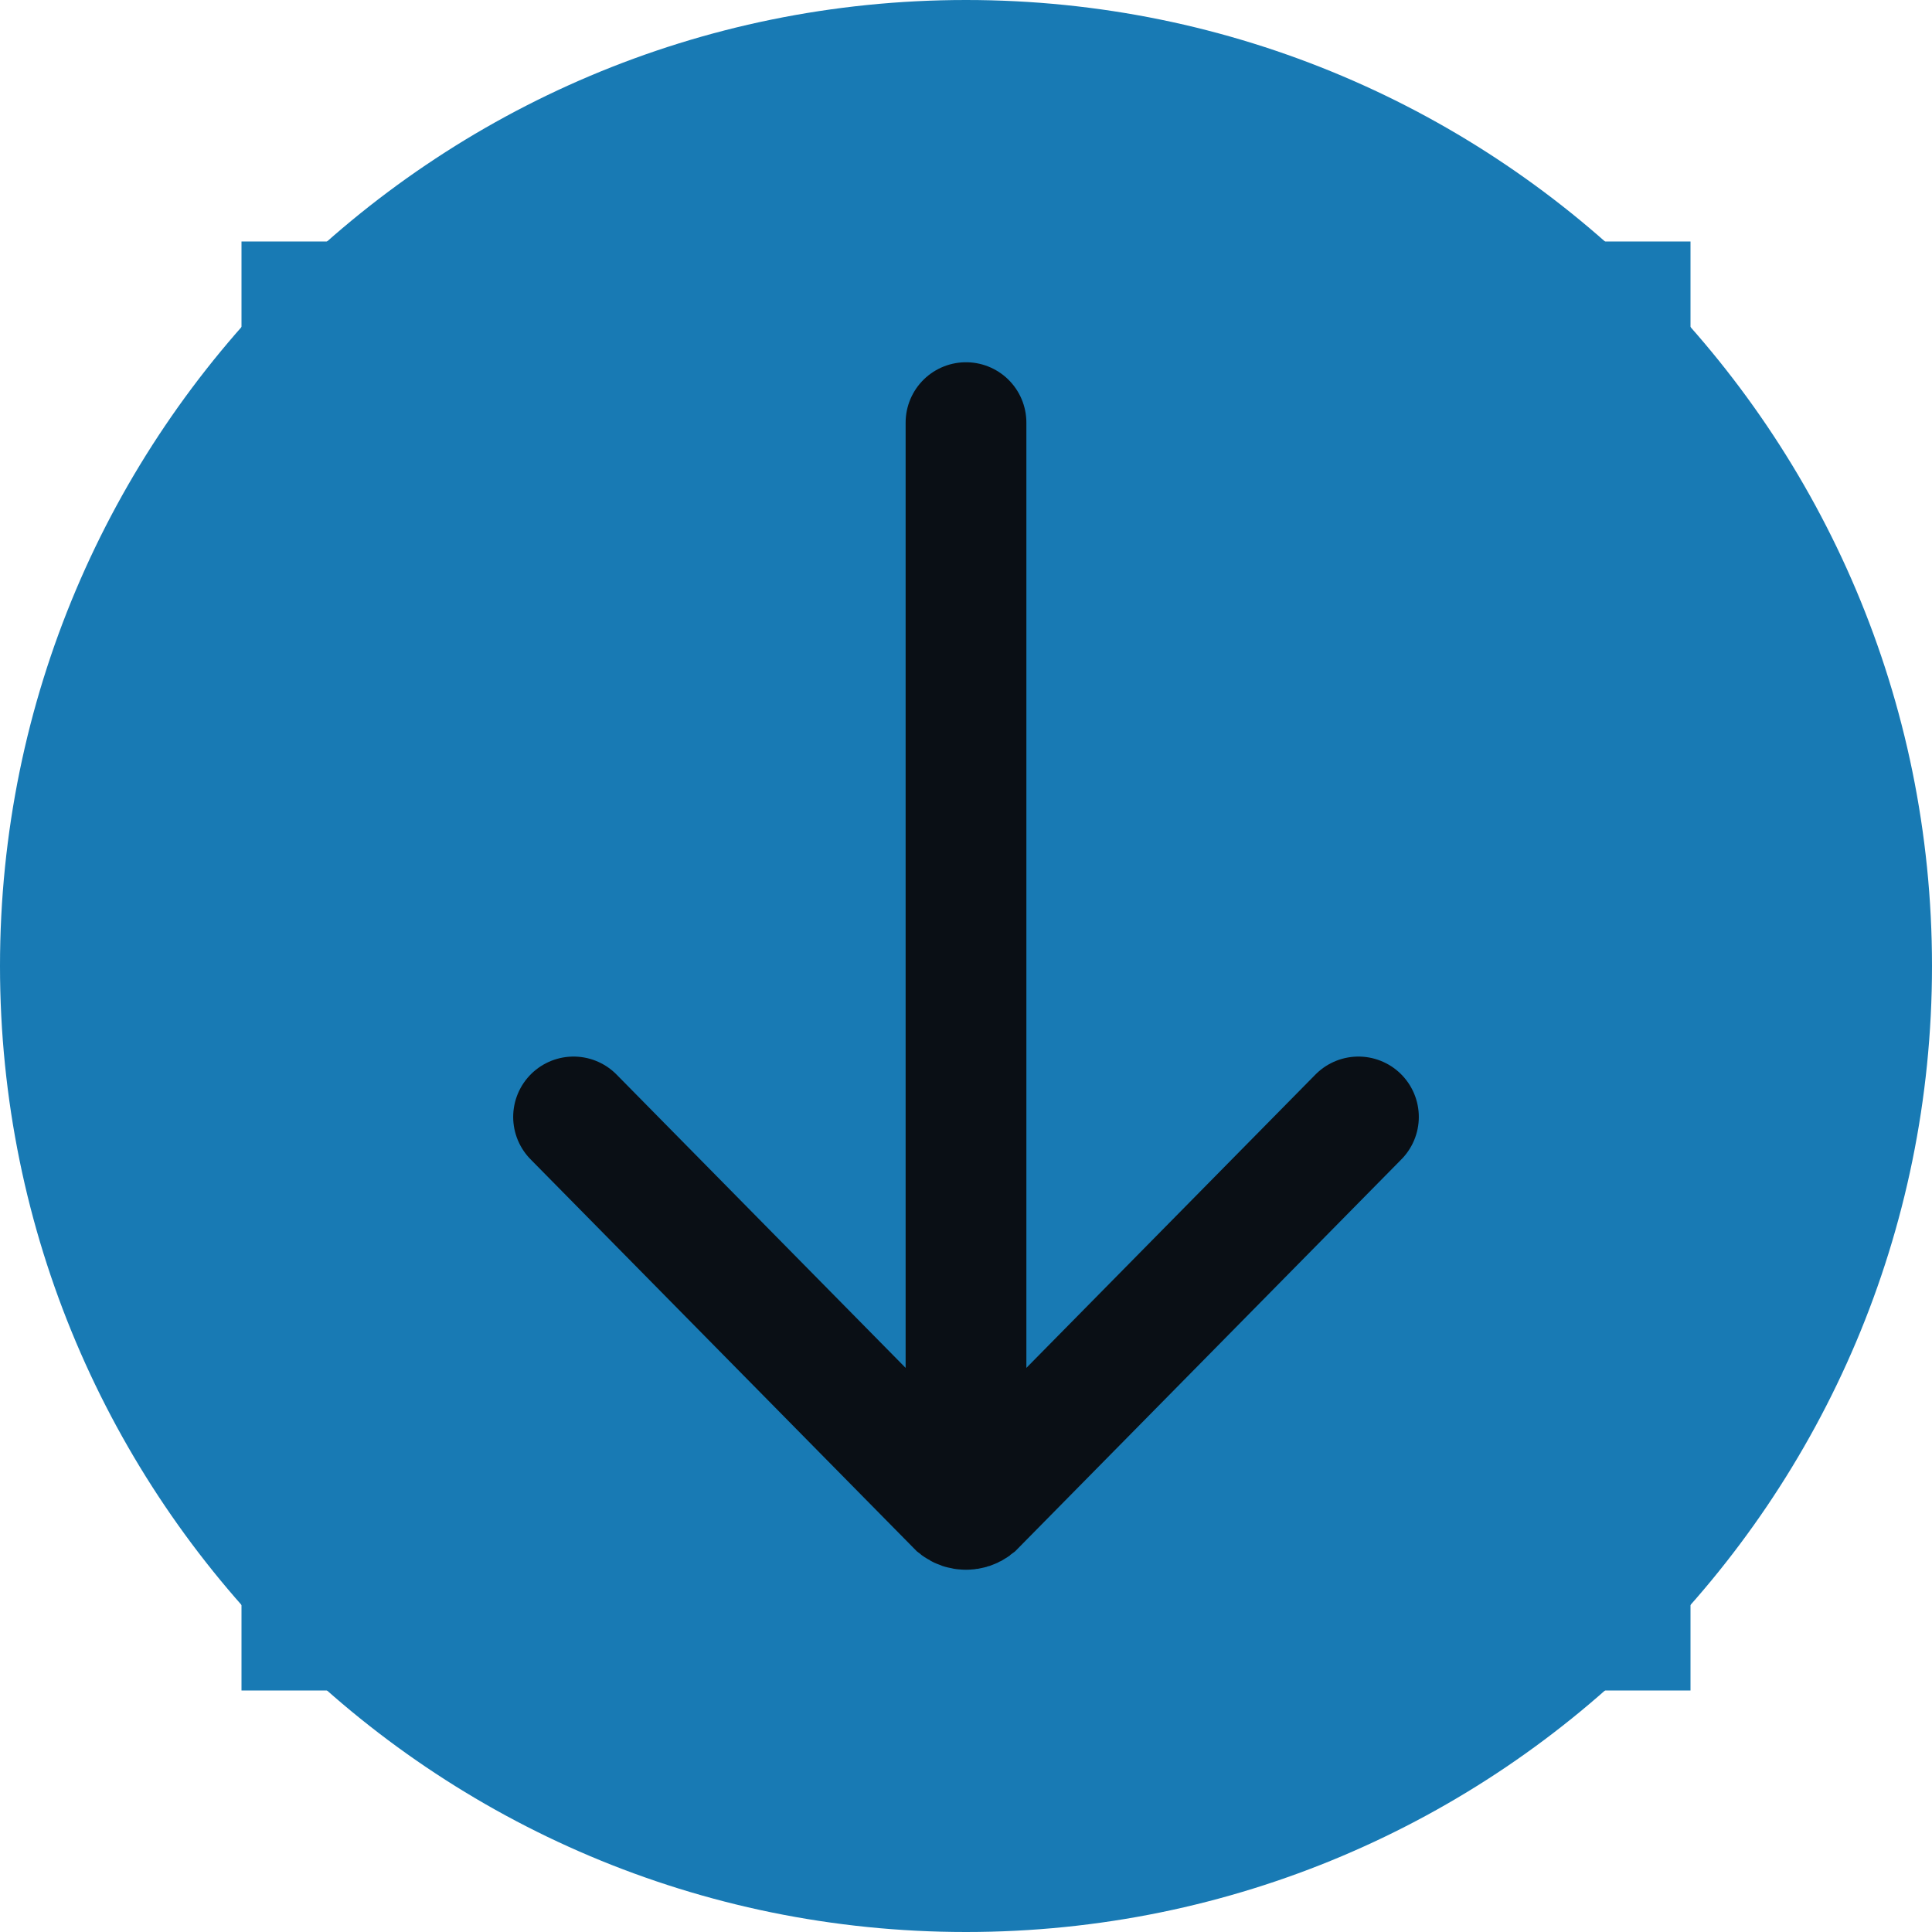
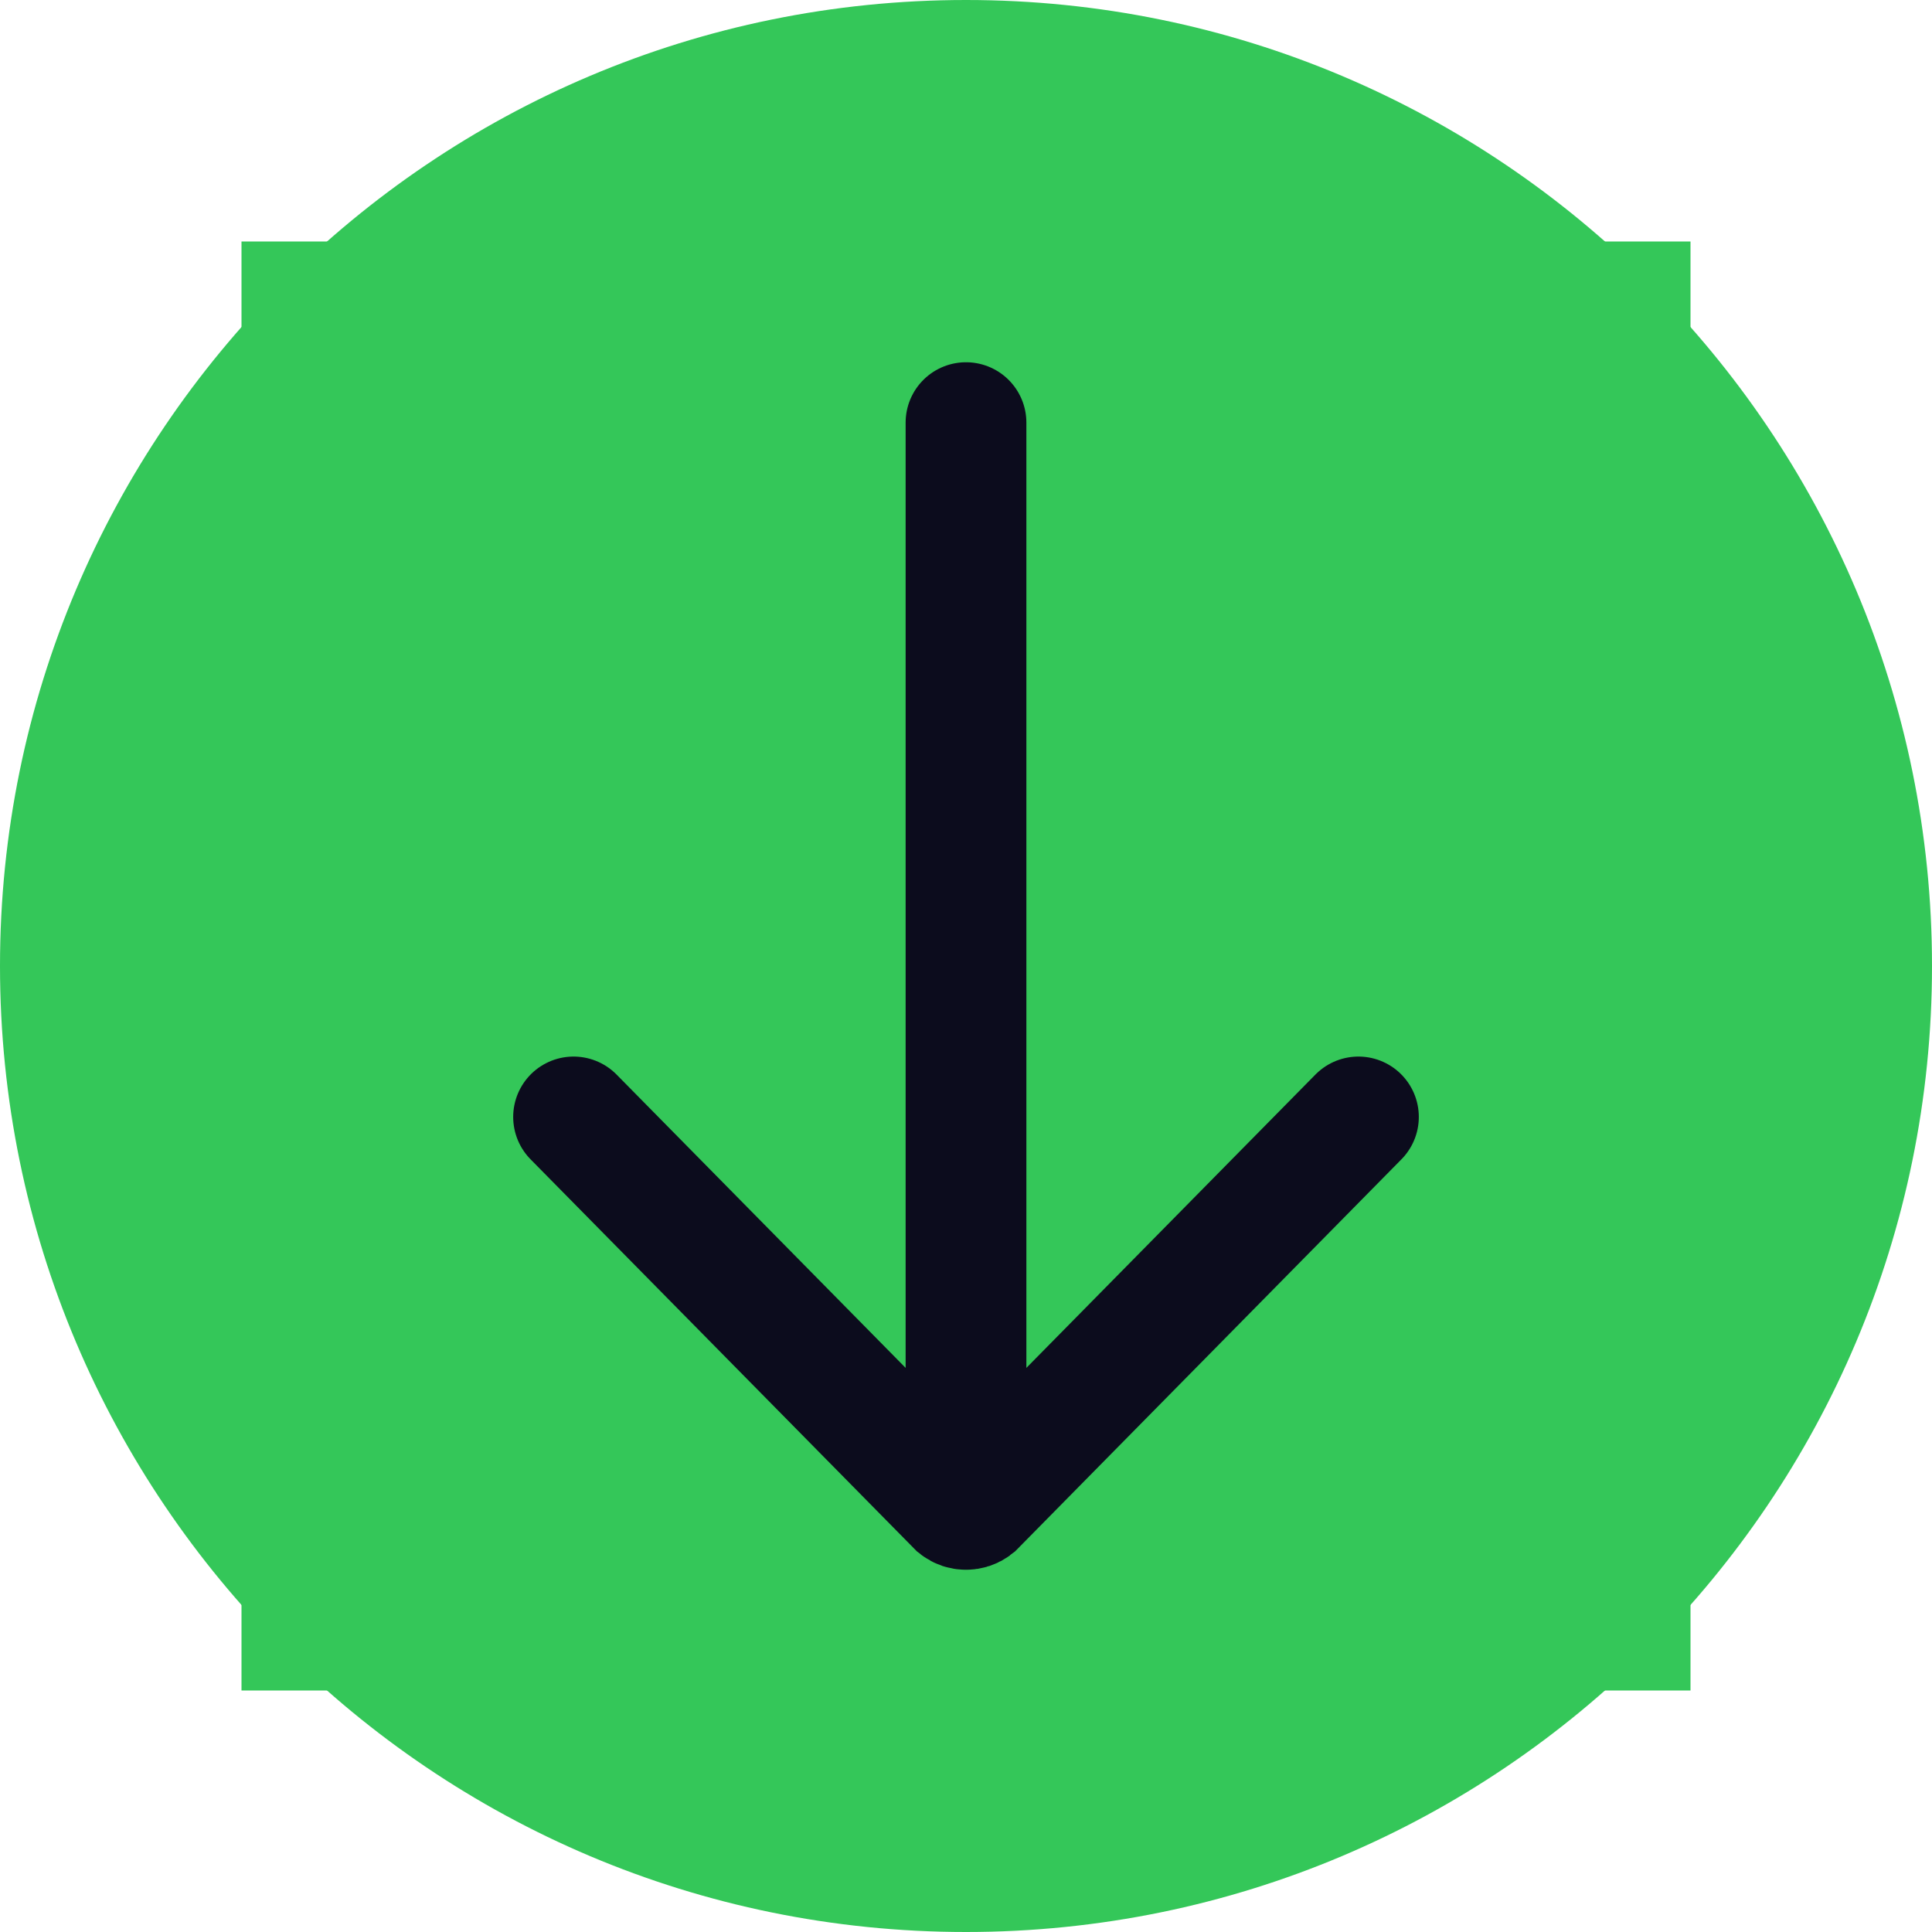
<svg xmlns="http://www.w3.org/2000/svg" width="16" height="16" viewBox="0 0 16 16" fill="none">
-   <circle cx="8" cy="8" r="8" fill="#187AB4" />
-   <rect width="12" height="12" transform="translate(2 2)" fill="#187AB4" />
-   <path d="M4.75 9.25L7.929 12.476C7.949 12.492 7.974 12.5 8 12.5M11.25 9.25L8.071 12.476C8.051 12.492 8.026 12.5 8 12.5M8 12.5V3.5" stroke="#0A0F15" stroke-linecap="round" />
+   <circle cx="8" cy="8" r="8" fill="#34C759" />
+   <rect width="12" height="12" transform="translate(2 2)" fill="#34C759" />
+   <path d="M4.75 9.25L7.929 12.476C7.949 12.492 7.974 12.5 8 12.5M11.25 9.25L8.071 12.476C8.051 12.492 8.026 12.5 8 12.5M8 12.5V3.5" stroke="#0C0C1D" stroke-linecap="round" />
</svg>
